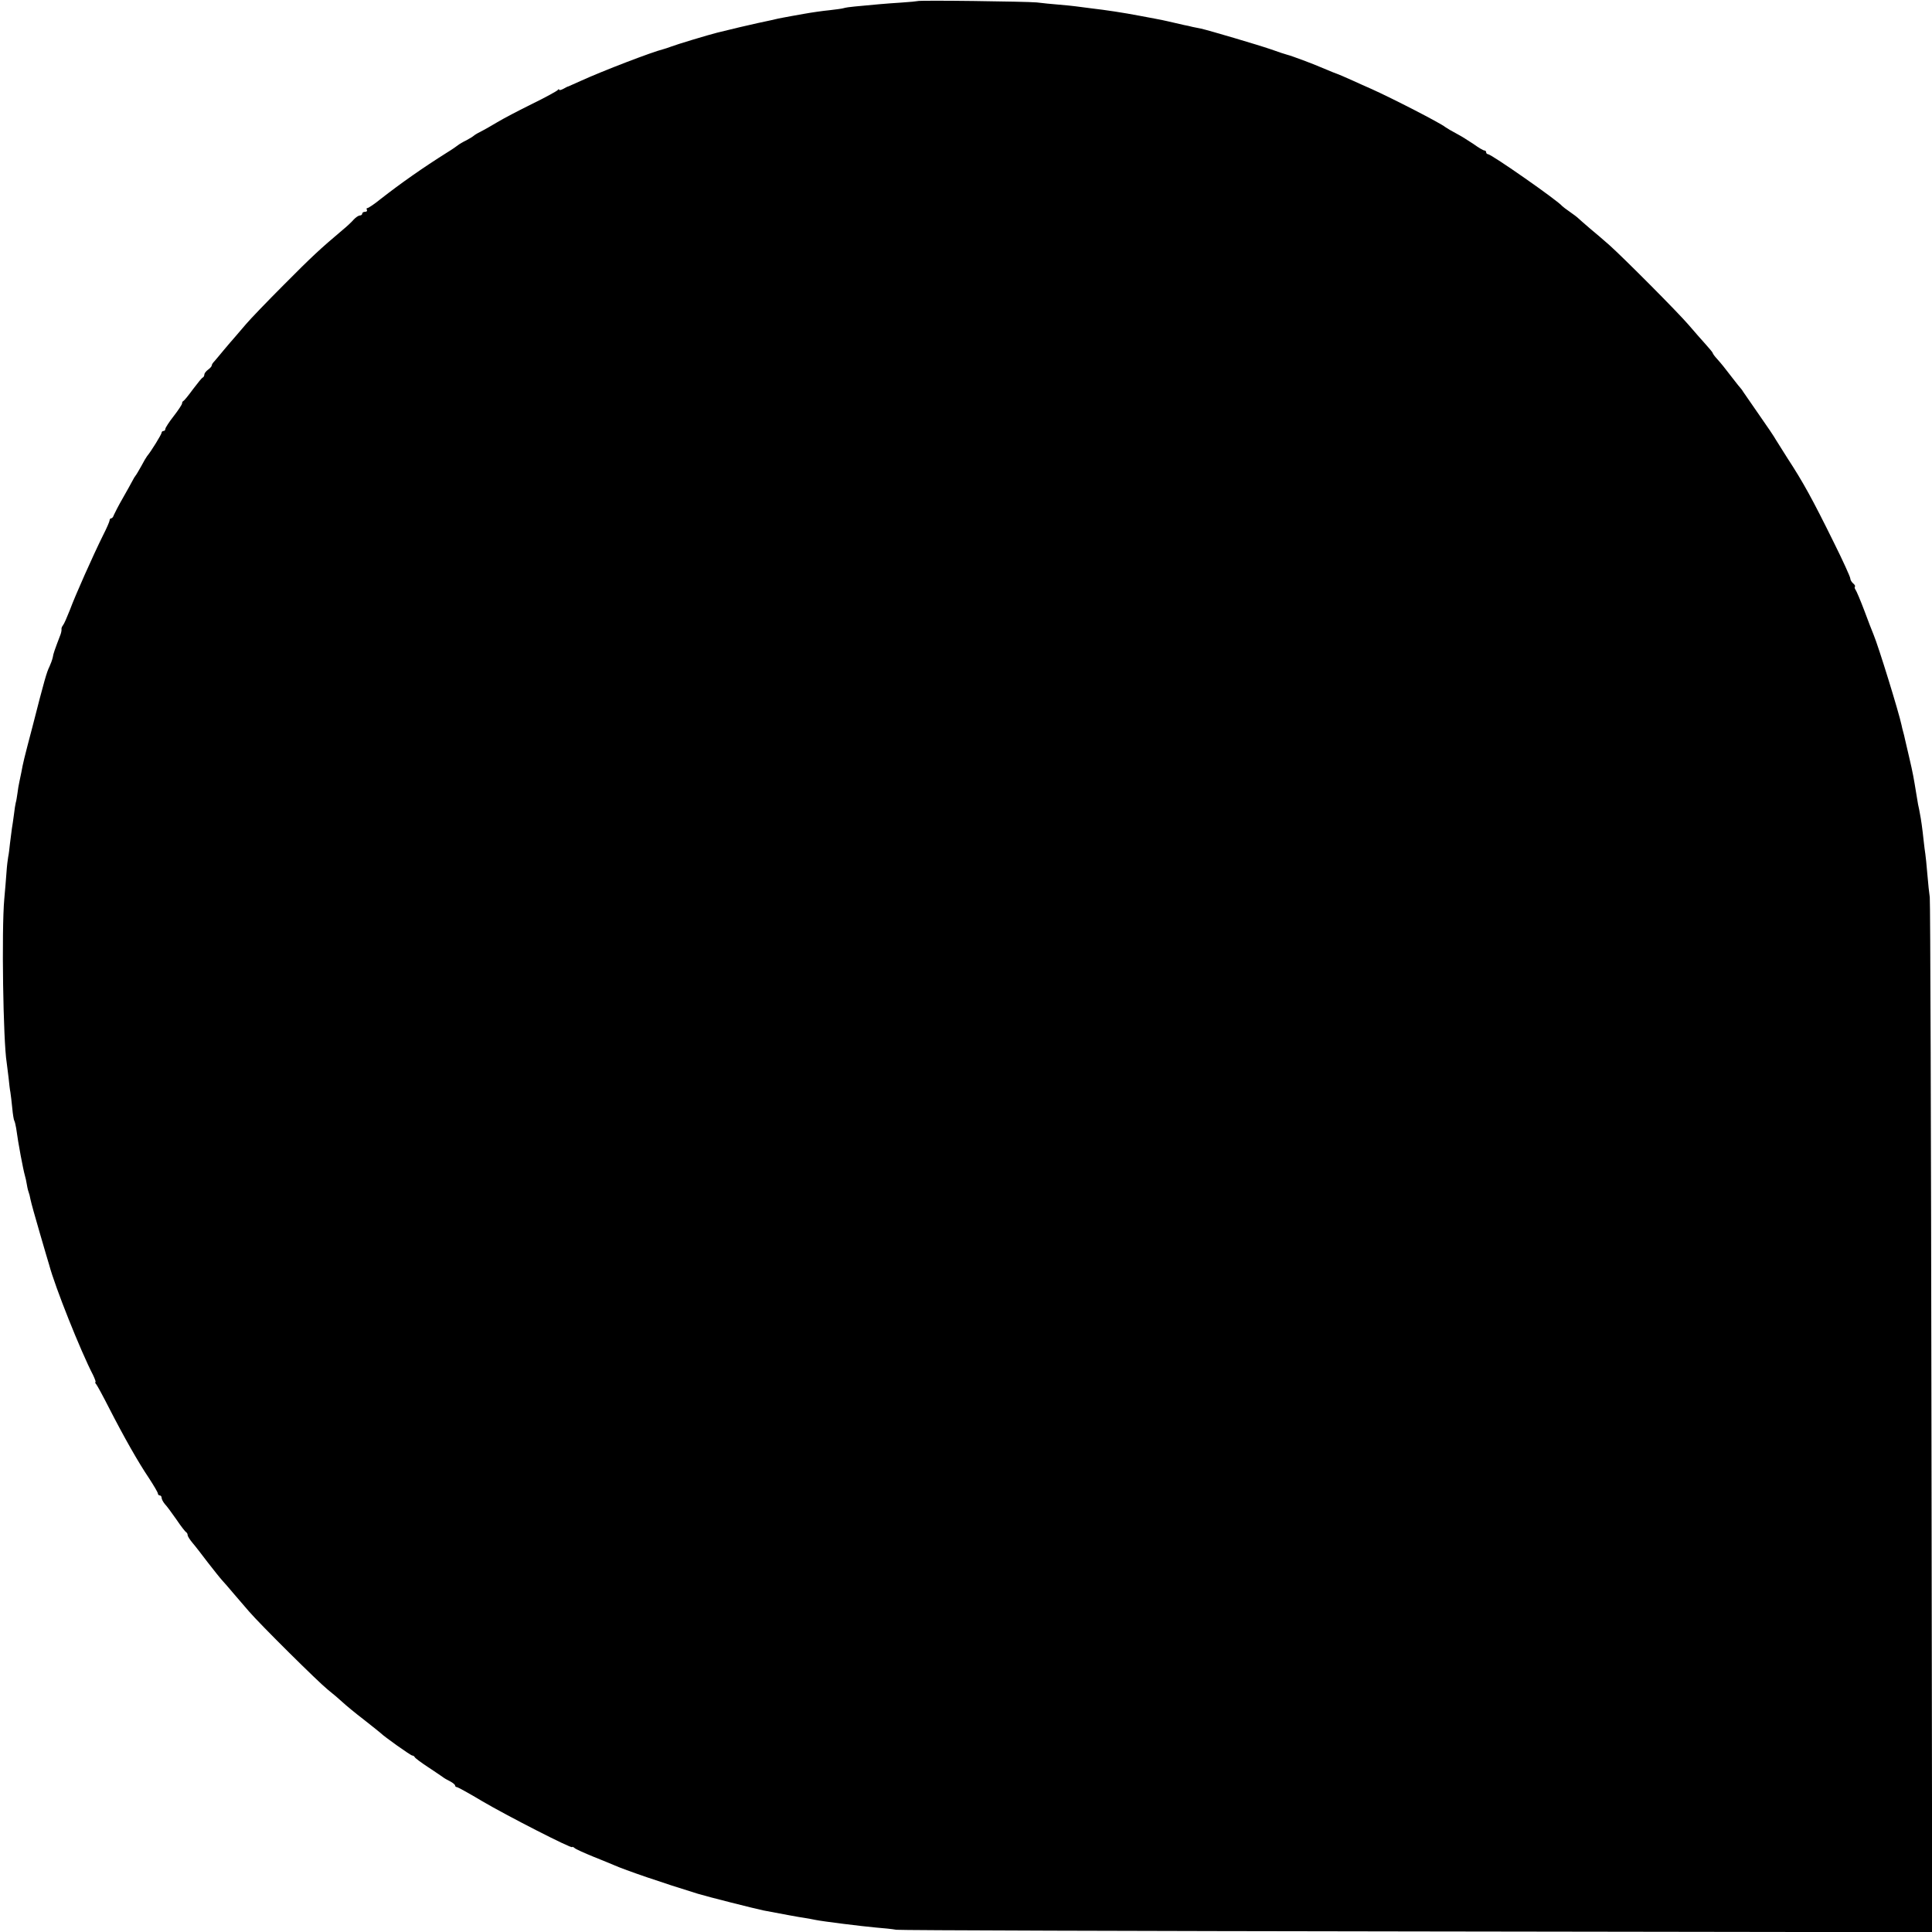
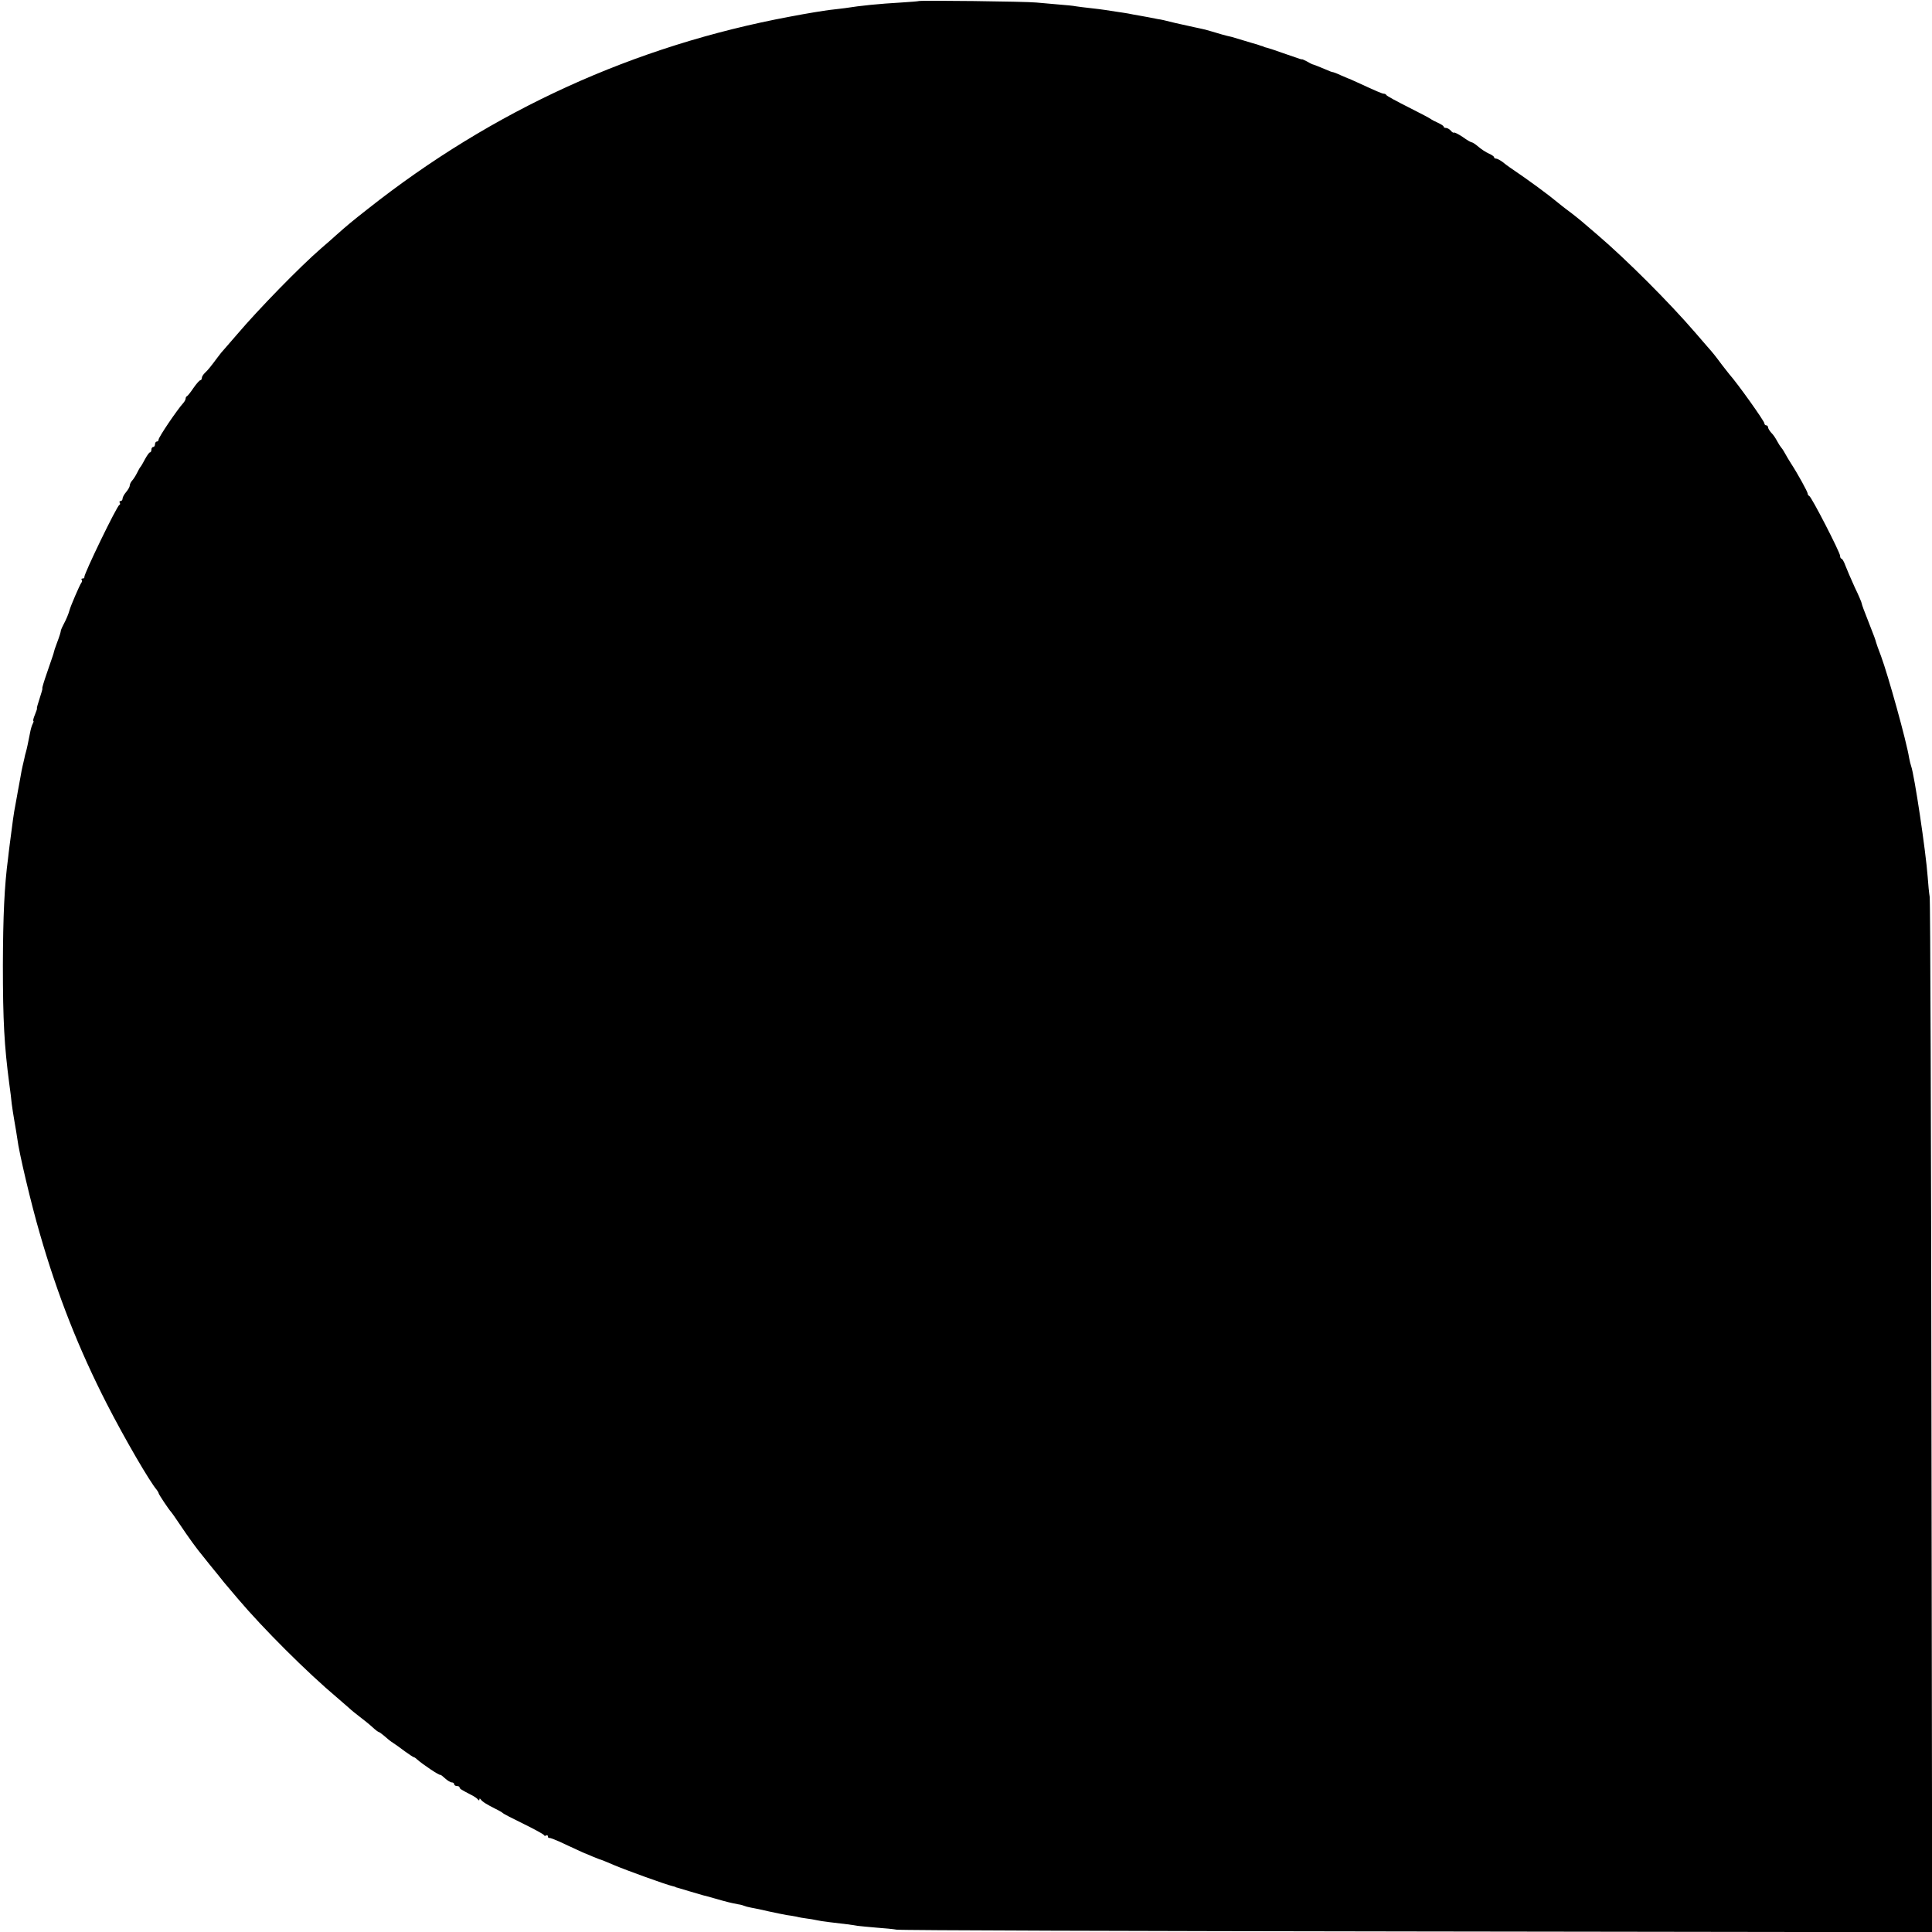
- <svg xmlns="http://www.w3.org/2000/svg" version="1.0" width="1040pt" height="1040pt" viewBox="0 0 1040 1040" preserveAspectRatio="xMidYMid meet">
-   <g transform="translate(0,1040) scale(0.1,-0.1)" fill="#000000" stroke="none">
-     <path d="M4938 10394 c-2 -1 -41 -5 -88 -8 -80 -5 -145 -11 -249 -21 -24 -2 -51 -6 -60 -9 -9 -3 -43 -7 -76 -11 -33 -3 -96 -12 -140 -20 -44 -8 -91 -16 -105 -19 -14 -2 -45 -9 -70 -15 -25 -5 -56 -12 -70 -15 -21 -4 -165 -38 -220 -52 -48 -12 -220 -64 -245 -74 -16 -6 -37 -13 -45 -15 -58 -14 -327 -117 -445 -171 -33 -15 -62 -28 -65 -29 -3 0 -15 -6 -27 -13 -13 -7 -23 -9 -23 -5 0 4 -4 4 -8 -2 -4 -5 -65 -39 -137 -74 -71 -35 -157 -80 -190 -100 -33 -20 -74 -43 -90 -51 -17 -8 -32 -18 -35 -21 -3 -3 -20 -14 -39 -24 -19 -9 -39 -21 -45 -26 -6 -5 -33 -24 -61 -41 -127 -80 -243 -161 -357 -250 -33 -27 -65 -48 -70 -48 -5 0 -6 -4 -3 -10 3 -5 -1 -10 -9 -10 -9 0 -16 -4 -16 -10 0 -5 -6 -10 -13 -10 -7 0 -22 -10 -33 -22 -11 -13 -38 -38 -60 -56 -122 -103 -164 -142 -314 -293 -91 -91 -183 -187 -205 -213 -22 -26 -49 -57 -60 -70 -11 -12 -38 -44 -60 -70 -22 -27 -46 -55 -52 -62 -7 -7 -13 -16 -13 -21 0 -5 -9 -15 -20 -23 -11 -8 -20 -20 -20 -26 0 -7 -4 -14 -8 -16 -5 -1 -28 -30 -53 -63 -24 -33 -47 -61 -51 -63 -5 -2 -8 -8 -8 -14 0 -5 -20 -36 -45 -68 -25 -32 -45 -63 -45 -69 0 -6 -4 -11 -10 -11 -5 0 -10 -4 -10 -9 0 -9 -58 -103 -78 -126 -4 -5 -19 -30 -32 -55 -14 -25 -27 -47 -30 -50 -3 -3 -11 -16 -18 -30 -7 -14 -31 -56 -53 -95 -22 -38 -42 -78 -46 -87 -3 -10 -9 -18 -14 -18 -5 0 -9 -5 -9 -11 0 -6 -16 -43 -36 -82 -53 -107 -149 -322 -178 -401 -15 -38 -31 -75 -37 -82 -5 -6 -9 -16 -8 -20 1 -5 -1 -18 -5 -29 -32 -84 -39 -103 -42 -124 -3 -13 -11 -35 -18 -50 -14 -28 -26 -67 -92 -326 -45 -171 -50 -192 -59 -242 -3 -16 -8 -39 -11 -53 -3 -14 -8 -41 -10 -60 -3 -19 -6 -42 -9 -50 -2 -8 -7 -37 -10 -65 -4 -27 -8 -61 -11 -75 -2 -14 -6 -49 -10 -78 -3 -29 -7 -63 -10 -75 -2 -12 -7 -49 -9 -82 -2 -33 -8 -98 -12 -145 -15 -167 -6 -765 13 -880 2 -14 6 -50 10 -80 3 -30 7 -66 10 -80 2 -14 7 -52 10 -85 3 -33 8 -64 11 -68 3 -5 7 -23 10 -40 11 -83 38 -224 47 -255 3 -9 8 -32 11 -51 3 -19 8 -37 10 -41 2 -4 6 -20 9 -36 3 -16 26 -99 51 -184 25 -85 47 -162 50 -170 31 -117 169 -463 236 -592 10 -21 16 -38 13 -38 -4 0 -1 -6 5 -13 6 -8 37 -65 69 -128 80 -156 156 -290 214 -376 26 -40 48 -77 48 -83 0 -5 5 -10 10 -10 6 0 10 -6 10 -13 0 -7 8 -22 17 -33 10 -10 38 -48 63 -84 24 -36 48 -66 52 -68 4 -2 8 -9 8 -15 0 -7 12 -25 26 -42 14 -16 51 -64 82 -105 32 -41 66 -84 77 -96 11 -12 40 -45 65 -75 25 -29 61 -71 80 -93 61 -71 373 -380 424 -421 28 -22 64 -53 80 -68 17 -16 69 -59 116 -95 47 -37 87 -69 90 -72 16 -17 161 -120 169 -120 5 0 11 -4 13 -8 1 -5 35 -30 73 -55 39 -26 75 -50 80 -54 6 -5 22 -14 38 -22 15 -8 27 -18 27 -23 0 -4 4 -8 9 -8 5 0 67 -34 137 -76 129 -76 484 -258 484 -247 0 3 6 1 13 -5 6 -6 53 -27 102 -47 50 -20 99 -40 110 -45 61 -27 262 -96 451 -154 52 -16 310 -81 354 -90 106 -20 190 -36 220 -40 19 -3 46 -8 60 -11 39 -8 247 -34 325 -41 39 -3 88 -8 110 -12 22 -3 1286 -7 2808 -9 l2768 -4 -4 2768 c-2 1522 -6 2784 -9 2803 -3 19 -9 75 -13 124 -4 49 -9 98 -11 110 -2 11 -6 44 -9 71 -7 67 -14 115 -20 145 -2 14 -7 36 -10 50 -2 14 -7 41 -10 60 -13 80 -18 109 -37 190 -11 47 -22 93 -24 103 -2 10 -6 27 -9 37 -3 10 -7 27 -9 37 -14 67 -124 424 -151 488 -7 17 -30 75 -50 130 -21 55 -42 105 -47 111 -4 6 -6 13 -3 16 3 3 -1 11 -10 18 -8 7 -15 19 -15 27 0 7 -40 96 -90 196 -114 231 -164 322 -249 452 -25 39 -52 82 -61 97 -8 15 -49 76 -90 134 -41 59 -79 114 -85 123 -5 9 -12 18 -15 21 -3 3 -21 25 -40 50 -50 65 -62 80 -87 108 -13 14 -23 28 -23 31 0 3 -17 24 -38 47 -20 22 -62 70 -92 105 -61 71 -348 359 -426 429 -28 25 -75 65 -104 89 -29 25 -58 50 -64 56 -6 6 -27 22 -46 35 -19 13 -37 27 -40 30 -21 28 -382 280 -400 280 -5 0 -10 5 -10 10 0 6 -4 10 -10 10 -5 0 -31 15 -57 34 -27 18 -68 44 -93 57 -25 13 -52 29 -60 35 -27 22 -282 153 -395 204 -27 12 -75 33 -105 47 -30 14 -77 34 -105 44 -27 11 -59 24 -70 29 -26 12 -156 61 -175 65 -8 2 -49 15 -90 30 -70 24 -331 101 -375 111 -11 2 -31 6 -45 9 -14 4 -34 8 -45 10 -33 8 -64 15 -87 20 -13 3 -45 10 -73 15 -27 5 -63 12 -80 15 -89 17 -182 31 -260 40 -33 4 -71 9 -85 11 -14 2 -54 6 -90 9 -36 3 -90 8 -120 12 -53 5 -637 13 -642 7z" />
+ <svg xmlns="http://www.w3.org/2000/svg" version="1.0" width="1072pt" height="1072pt" viewBox="0 0 1072 1072" preserveAspectRatio="xMidYMid meet">
+   <g transform="translate(0,1072) scale(0.1,-0.1)" fill="#000000" stroke="none">
+     <path d="M5097 10714 c-1 -1 -45 -5 -97 -8 -122 -7 -223 -17 -311 -31 -13 -2 -51 -6 -84 -10 -33 -4 -132 -20 -220 -37 -865 -161 -1652 -520 -2345 -1068 -88 -69 -113 -90 -175 -145 -12 -11 -49 -44 -82 -72 -119 -103 -349 -339 -468 -479 -22 -26 -51 -59 -65 -75 -14 -15 -33 -38 -42 -51 -37 -50 -54 -71 -70 -86 -10 -9 -18 -22 -18 -29 0 -7 -4 -13 -9 -13 -4 0 -21 -19 -37 -42 -16 -24 -32 -44 -36 -46 -5 -2 -8 -8 -8 -14 0 -5 -6 -16 -12 -23 -37 -41 -138 -191 -138 -204 0 -6 -4 -11 -10 -11 -5 0 -10 -7 -10 -15 0 -8 -4 -15 -10 -15 -5 0 -10 -7 -10 -15 0 -8 -3 -15 -8 -15 -4 0 -16 -17 -27 -37 -11 -21 -22 -40 -25 -43 -3 -3 -12 -18 -20 -35 -8 -16 -21 -36 -28 -43 -6 -7 -12 -19 -12 -26 0 -7 -9 -23 -20 -36 -11 -13 -20 -29 -20 -37 0 -7 -5 -13 -11 -13 -5 0 -8 -4 -5 -9 4 -5 3 -11 -2 -13 -14 -6 -197 -384 -194 -400 1 -5 -3 -8 -10 -8 -6 0 -8 -3 -5 -7 4 -3 3 -11 -2 -17 -8 -10 -59 -128 -65 -151 -6 -22 -18 -51 -32 -77 -8 -15 -15 -31 -16 -35 -1 -11 -7 -31 -24 -76 -8 -20 -14 -40 -15 -45 -2 -10 -4 -15 -38 -114 -17 -49 -29 -88 -26 -88 2 0 -5 -25 -15 -55 -10 -30 -17 -55 -15 -55 2 0 -3 -16 -11 -35 -8 -19 -12 -35 -9 -35 3 0 1 -8 -4 -17 -5 -10 -11 -31 -14 -48 -11 -56 -18 -90 -23 -107 -3 -9 -7 -26 -9 -37 -3 -12 -7 -31 -10 -43 -3 -13 -8 -38 -11 -57 -3 -18 -8 -43 -10 -55 -2 -11 -7 -36 -10 -55 -3 -18 -8 -43 -10 -55 -6 -28 -16 -99 -30 -211 -3 -27 -8 -61 -9 -75 -21 -158 -28 -322 -29 -595 0 -311 8 -448 35 -655 6 -41 12 -92 14 -114 3 -21 9 -65 15 -97 6 -33 13 -76 16 -97 9 -76 77 -363 125 -527 98 -341 216 -640 372 -945 100 -195 238 -432 277 -477 5 -7 10 -15 10 -18 0 -6 58 -93 70 -105 3 -3 22 -30 42 -60 57 -85 100 -144 135 -186 17 -22 53 -66 80 -99 26 -33 52 -65 58 -71 5 -6 30 -35 55 -65 139 -164 383 -408 551 -549 29 -25 60 -52 69 -60 9 -9 34 -29 55 -45 22 -17 54 -42 70 -57 17 -16 33 -28 36 -28 3 0 17 -10 31 -22 14 -13 35 -30 48 -38 13 -8 43 -30 67 -48 24 -17 46 -32 49 -32 3 0 12 -6 19 -13 33 -29 123 -89 128 -85 1 2 13 -7 27 -20 13 -12 30 -22 37 -22 7 0 13 -4 13 -10 0 -5 7 -10 15 -10 8 0 15 -3 15 -8 0 -7 10 -13 66 -42 16 -8 32 -19 36 -25 5 -6 8 -6 8 0 0 7 3 7 8 0 8 -12 34 -28 82 -52 19 -9 37 -20 40 -23 3 -4 55 -31 115 -60 61 -30 112 -58 113 -62 2 -5 8 -6 13 -2 5 3 9 0 9 -5 0 -6 3 -10 8 -9 4 1 28 -8 55 -20 26 -12 68 -32 95 -44 26 -12 49 -23 52 -23 3 -1 19 -8 35 -15 17 -7 35 -14 40 -16 6 -1 44 -16 85 -34 69 -29 285 -107 320 -115 8 -2 16 -4 18 -5 1 -2 5 -3 10 -4 4 -1 34 -10 67 -20 33 -10 67 -20 75 -22 8 -2 40 -10 70 -19 62 -18 83 -23 124 -31 16 -2 32 -7 36 -9 4 -2 21 -7 38 -10 18 -3 62 -12 99 -21 37 -8 81 -17 98 -20 16 -2 41 -6 55 -9 14 -4 39 -8 55 -10 17 -2 41 -6 54 -9 12 -3 44 -8 70 -11 78 -9 135 -16 161 -21 14 -2 61 -6 105 -10 44 -3 94 -8 110 -11 17 -4 1316 -8 2888 -10 l2858 -4 -4 2858 c-2 1572 -6 2872 -10 2888 -3 17 -8 66 -11 110 -10 140 -74 567 -92 615 -3 8 -8 29 -11 45 -14 90 -116 457 -156 565 -14 36 -26 70 -27 75 -4 16 -11 35 -46 124 -19 47 -34 88 -34 93 0 4 -17 45 -39 90 -21 46 -44 100 -52 121 -7 20 -17 37 -21 37 -4 0 -8 7 -8 16 0 19 -159 328 -171 332 -5 2 -9 8 -9 14 0 9 -56 111 -92 166 -10 15 -25 41 -34 57 -9 17 -20 32 -23 35 -3 3 -12 17 -20 32 -8 15 -22 37 -33 47 -10 11 -18 25 -18 31 0 5 -4 10 -10 10 -5 0 -10 5 -10 11 0 12 -147 219 -195 273 -5 6 -23 29 -40 51 -34 46 -52 69 -80 100 -11 13 -42 49 -70 81 -144 167 -379 402 -539 539 -33 28 -64 55 -70 60 -19 17 -71 59 -100 80 -15 11 -38 29 -51 40 -50 42 -158 122 -269 197 -10 7 -29 21 -41 31 -13 9 -28 17 -34 17 -6 0 -11 3 -11 8 0 4 -13 13 -29 20 -16 7 -42 24 -57 37 -16 14 -33 25 -37 25 -5 0 -28 13 -51 30 -24 16 -46 27 -48 24 -3 -2 -11 2 -18 11 -7 8 -19 15 -26 15 -8 0 -14 3 -14 8 0 4 -15 13 -32 21 -18 8 -35 17 -38 20 -3 3 -59 33 -125 66 -66 33 -121 63 -123 68 -2 4 -8 7 -13 7 -10 0 -44 15 -146 62 -27 12 -50 23 -53 23 -3 1 -22 9 -42 18 -21 10 -40 17 -44 17 -3 0 -20 6 -37 14 -33 14 -68 28 -77 30 -3 1 -16 8 -30 16 -14 7 -25 12 -25 11 0 -1 -7 0 -15 3 -8 3 -49 17 -90 31 -41 15 -82 28 -90 30 -8 2 -16 4 -17 5 -2 2 -7 4 -13 5 -5 1 -12 4 -15 5 -3 1 -8 3 -12 4 -5 1 -35 10 -68 20 -33 10 -64 19 -70 21 -33 7 -75 19 -110 30 -22 7 -53 15 -70 18 -16 3 -41 9 -55 12 -14 3 -36 8 -50 11 -14 3 -41 9 -60 14 -19 5 -48 12 -65 14 -16 3 -40 8 -51 10 -12 2 -37 7 -55 10 -19 3 -45 8 -59 11 -13 2 -42 7 -65 10 -22 3 -51 8 -65 10 -14 2 -50 7 -80 10 -30 3 -66 8 -80 10 -14 3 -56 7 -95 10 -38 3 -95 8 -125 11 -57 6 -647 13 -653 8z" />
  </g>
</svg>
